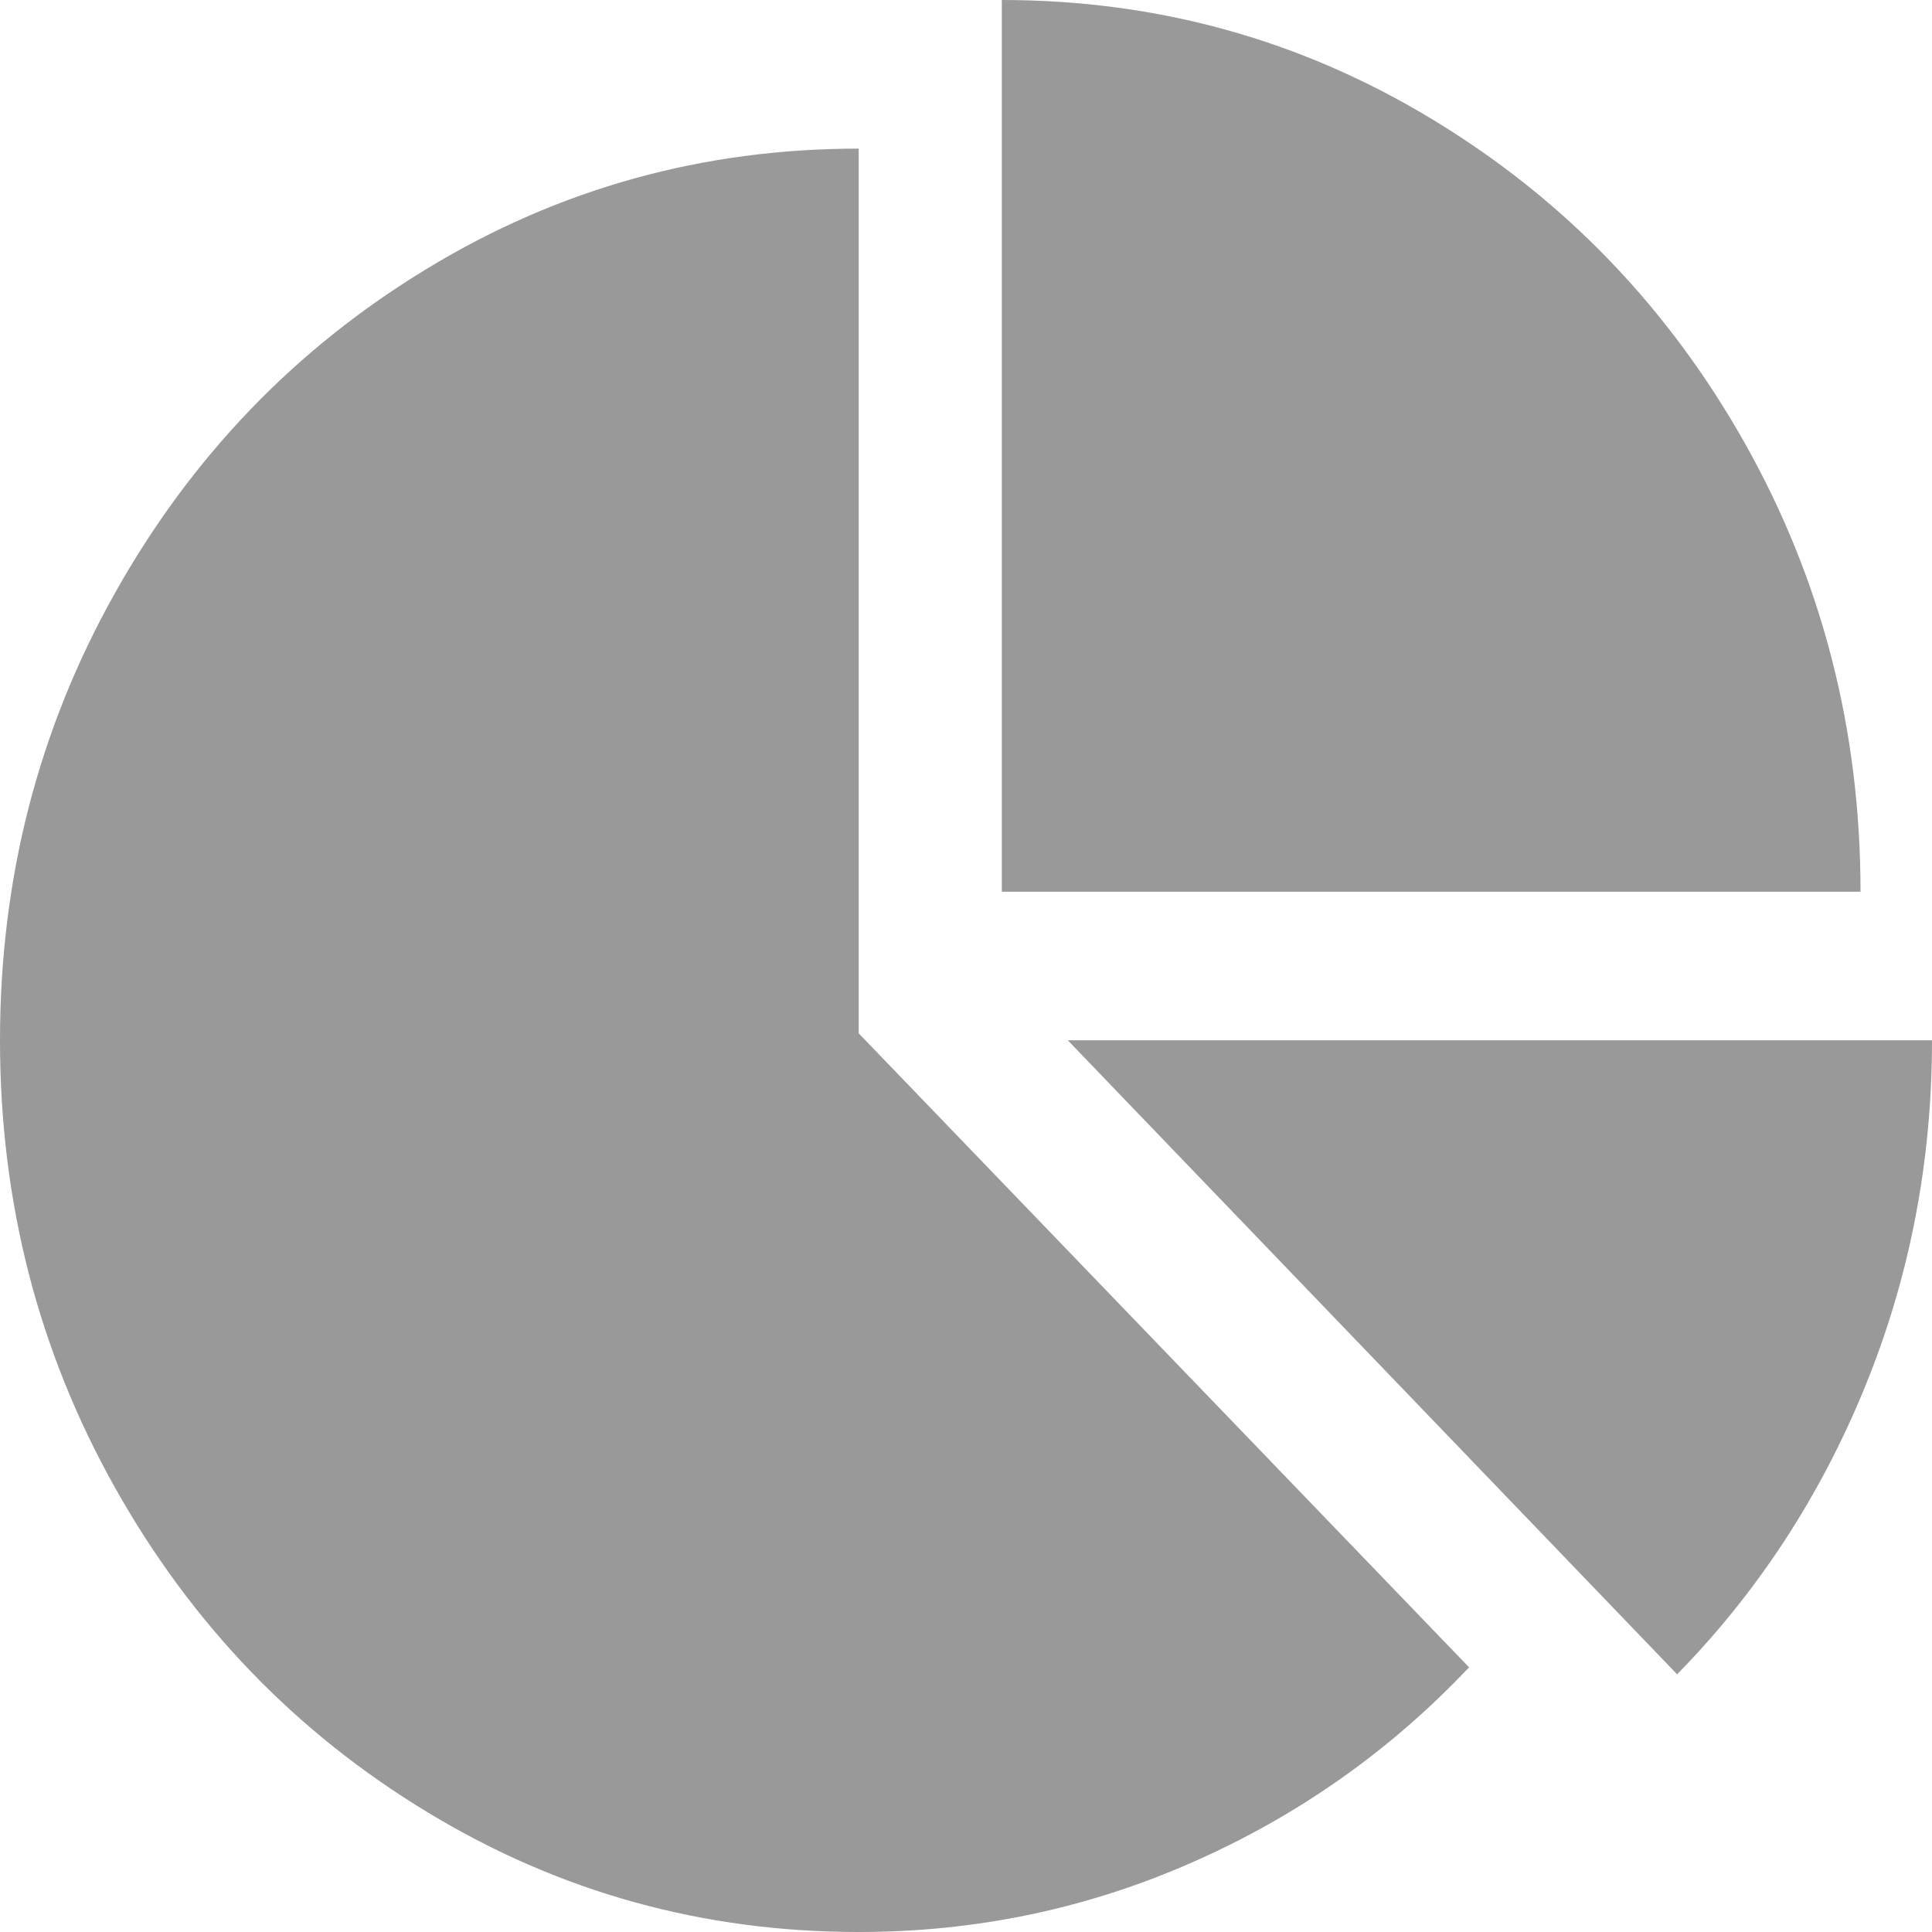
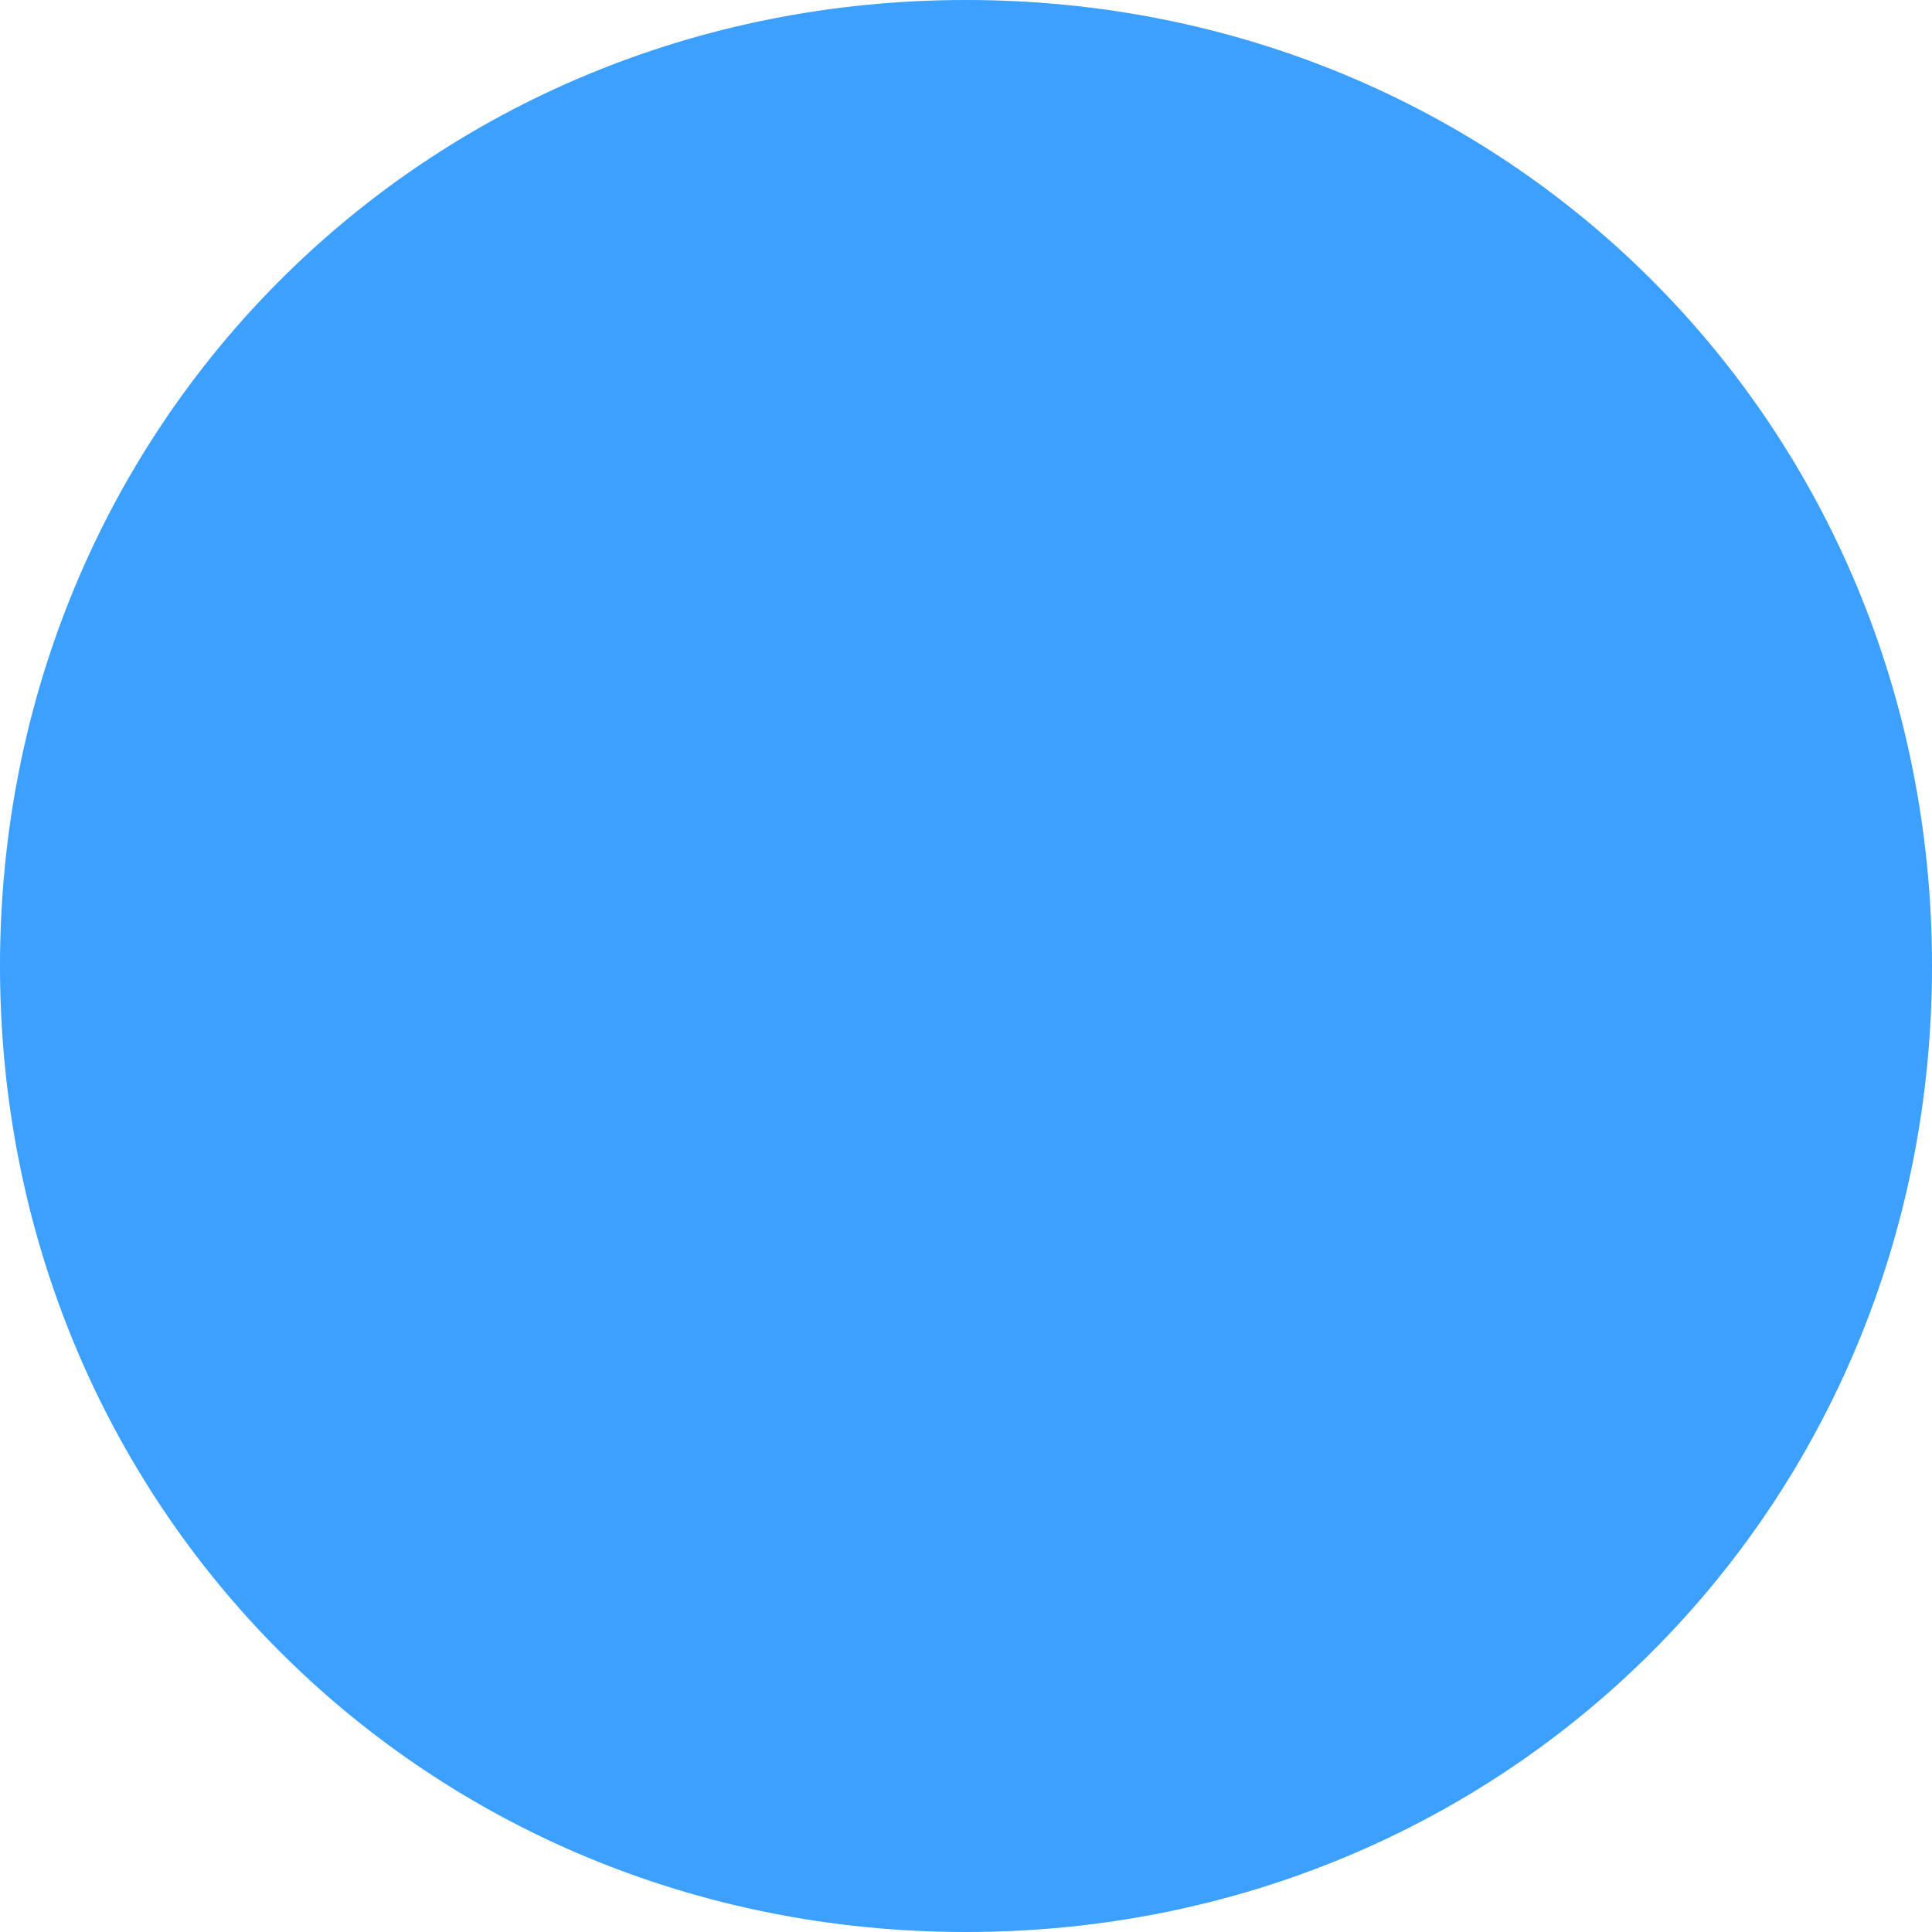
- <svg xmlns="http://www.w3.org/2000/svg" version="1.1" width="13px" height="13px">
-   <g transform="matrix(1 0 0 1 -2967 -3422 )">
-     <path d="M 5.778 1  L 5.778 6.953  L 9.885 11.219  C 9.354 11.781  8.733 12.219  8.023 12.531  C 7.314 12.844  6.565 13  5.778 13  C 4.73 13  3.763 12.732  2.878 12.195  C 1.992 11.659  1.291 10.931  0.775 10.012  C 0.258 9.092  0 8.089  0 7  C 0 5.911  0.258 4.908  0.775 3.988  C 1.291 3.069  1.992 2.341  2.878 1.805  C 3.763 1.268  4.73 1  5.778 1  Z M 11.285 11.266  L 7.185 7  L 13 7  C 13 7.818  12.85 8.595  12.549 9.332  C 12.248 10.069  11.826 10.714  11.285 11.266  Z M 11.744 2.988  C 12.26 3.908  12.519 4.911  12.519 6  L 6.741 6  L 6.741 0  C 7.789 0  8.756 0.268  9.641 0.805  C 10.526 1.341  11.227 2.069  11.744 2.988  Z " fill-rule="nonzero" fill="#999999" stroke="none" transform="matrix(1 0 0 1 2967 3422 )" />
+ <svg xmlns="http://www.w3.org/2000/svg" version="1.1" width="8px" height="8px">
+   <g transform="matrix(1 0 0 1 -1187 -9024 )">
+     <path d="M 1191 9024  C 1193.24 9024  1195 9025.76  1195 9028  C 1195 9030.24  1193.24 9032  1191 9032  C 1188.76 9032  1187 9030.24  1187 9028  C 1187 9025.76  1188.76 9024  1191 9024  Z " fill-rule="nonzero" fill="#3ba0ff" stroke="none" />
  </g>
</svg>
